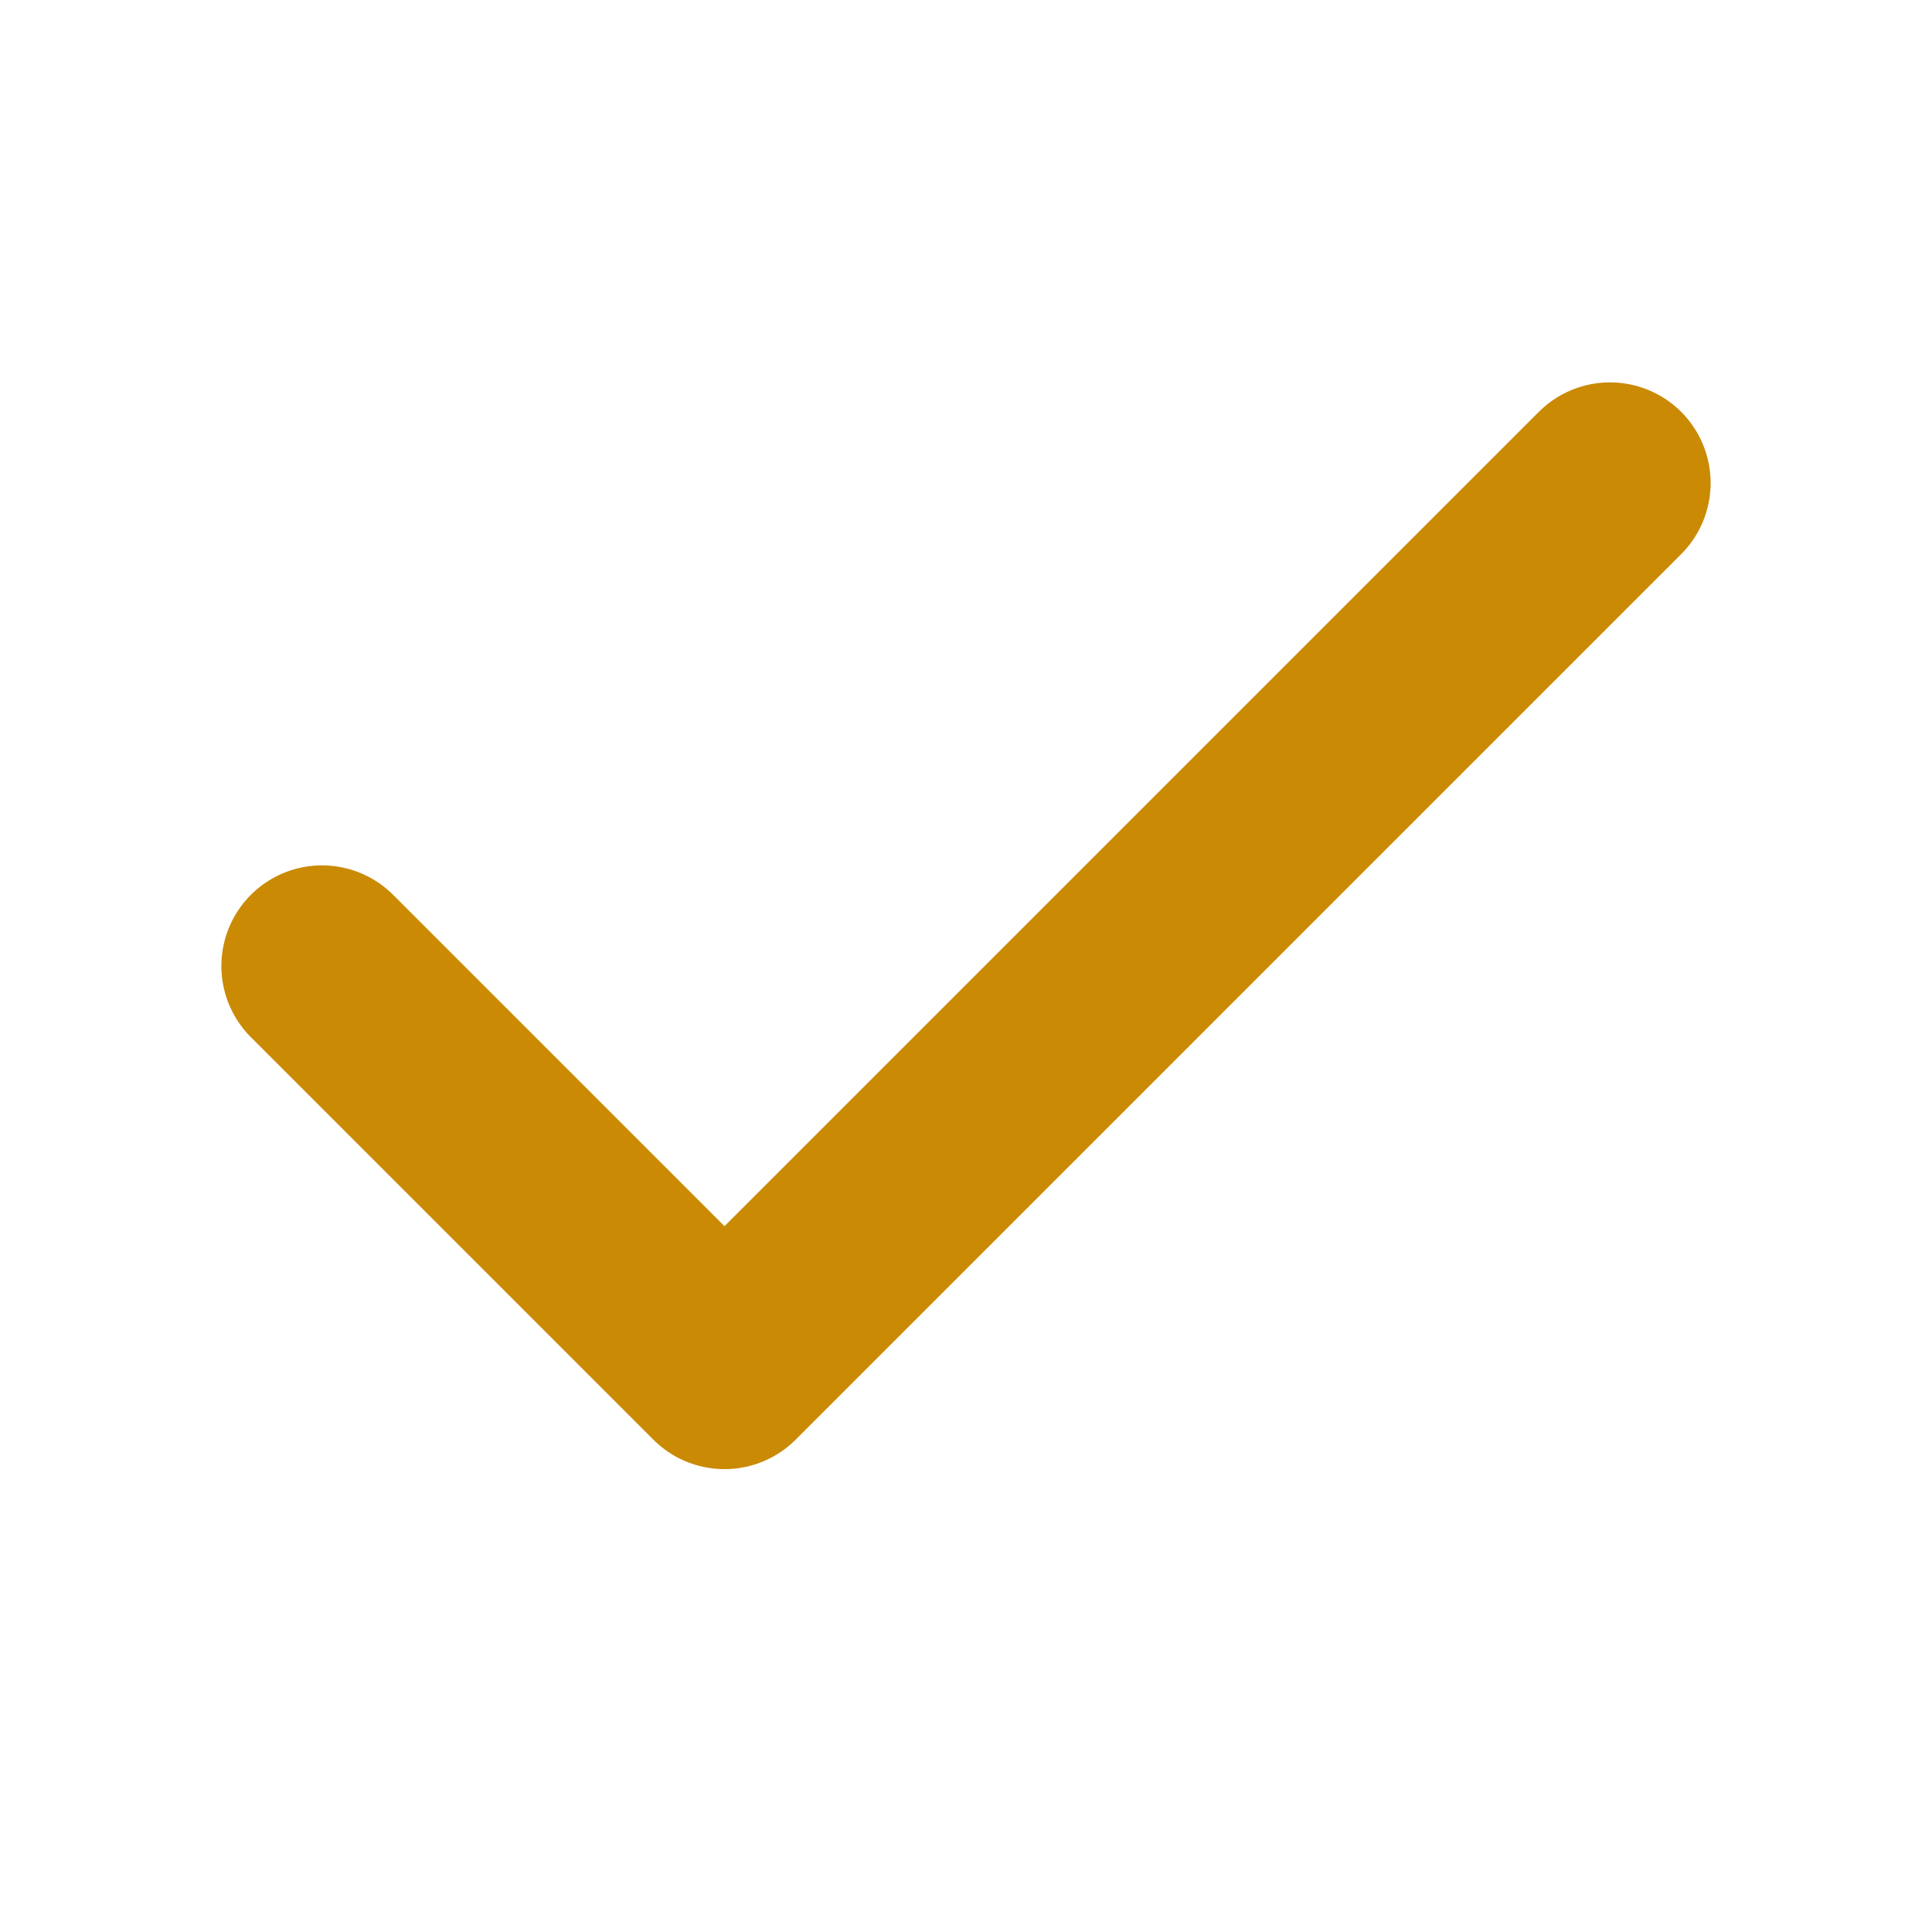
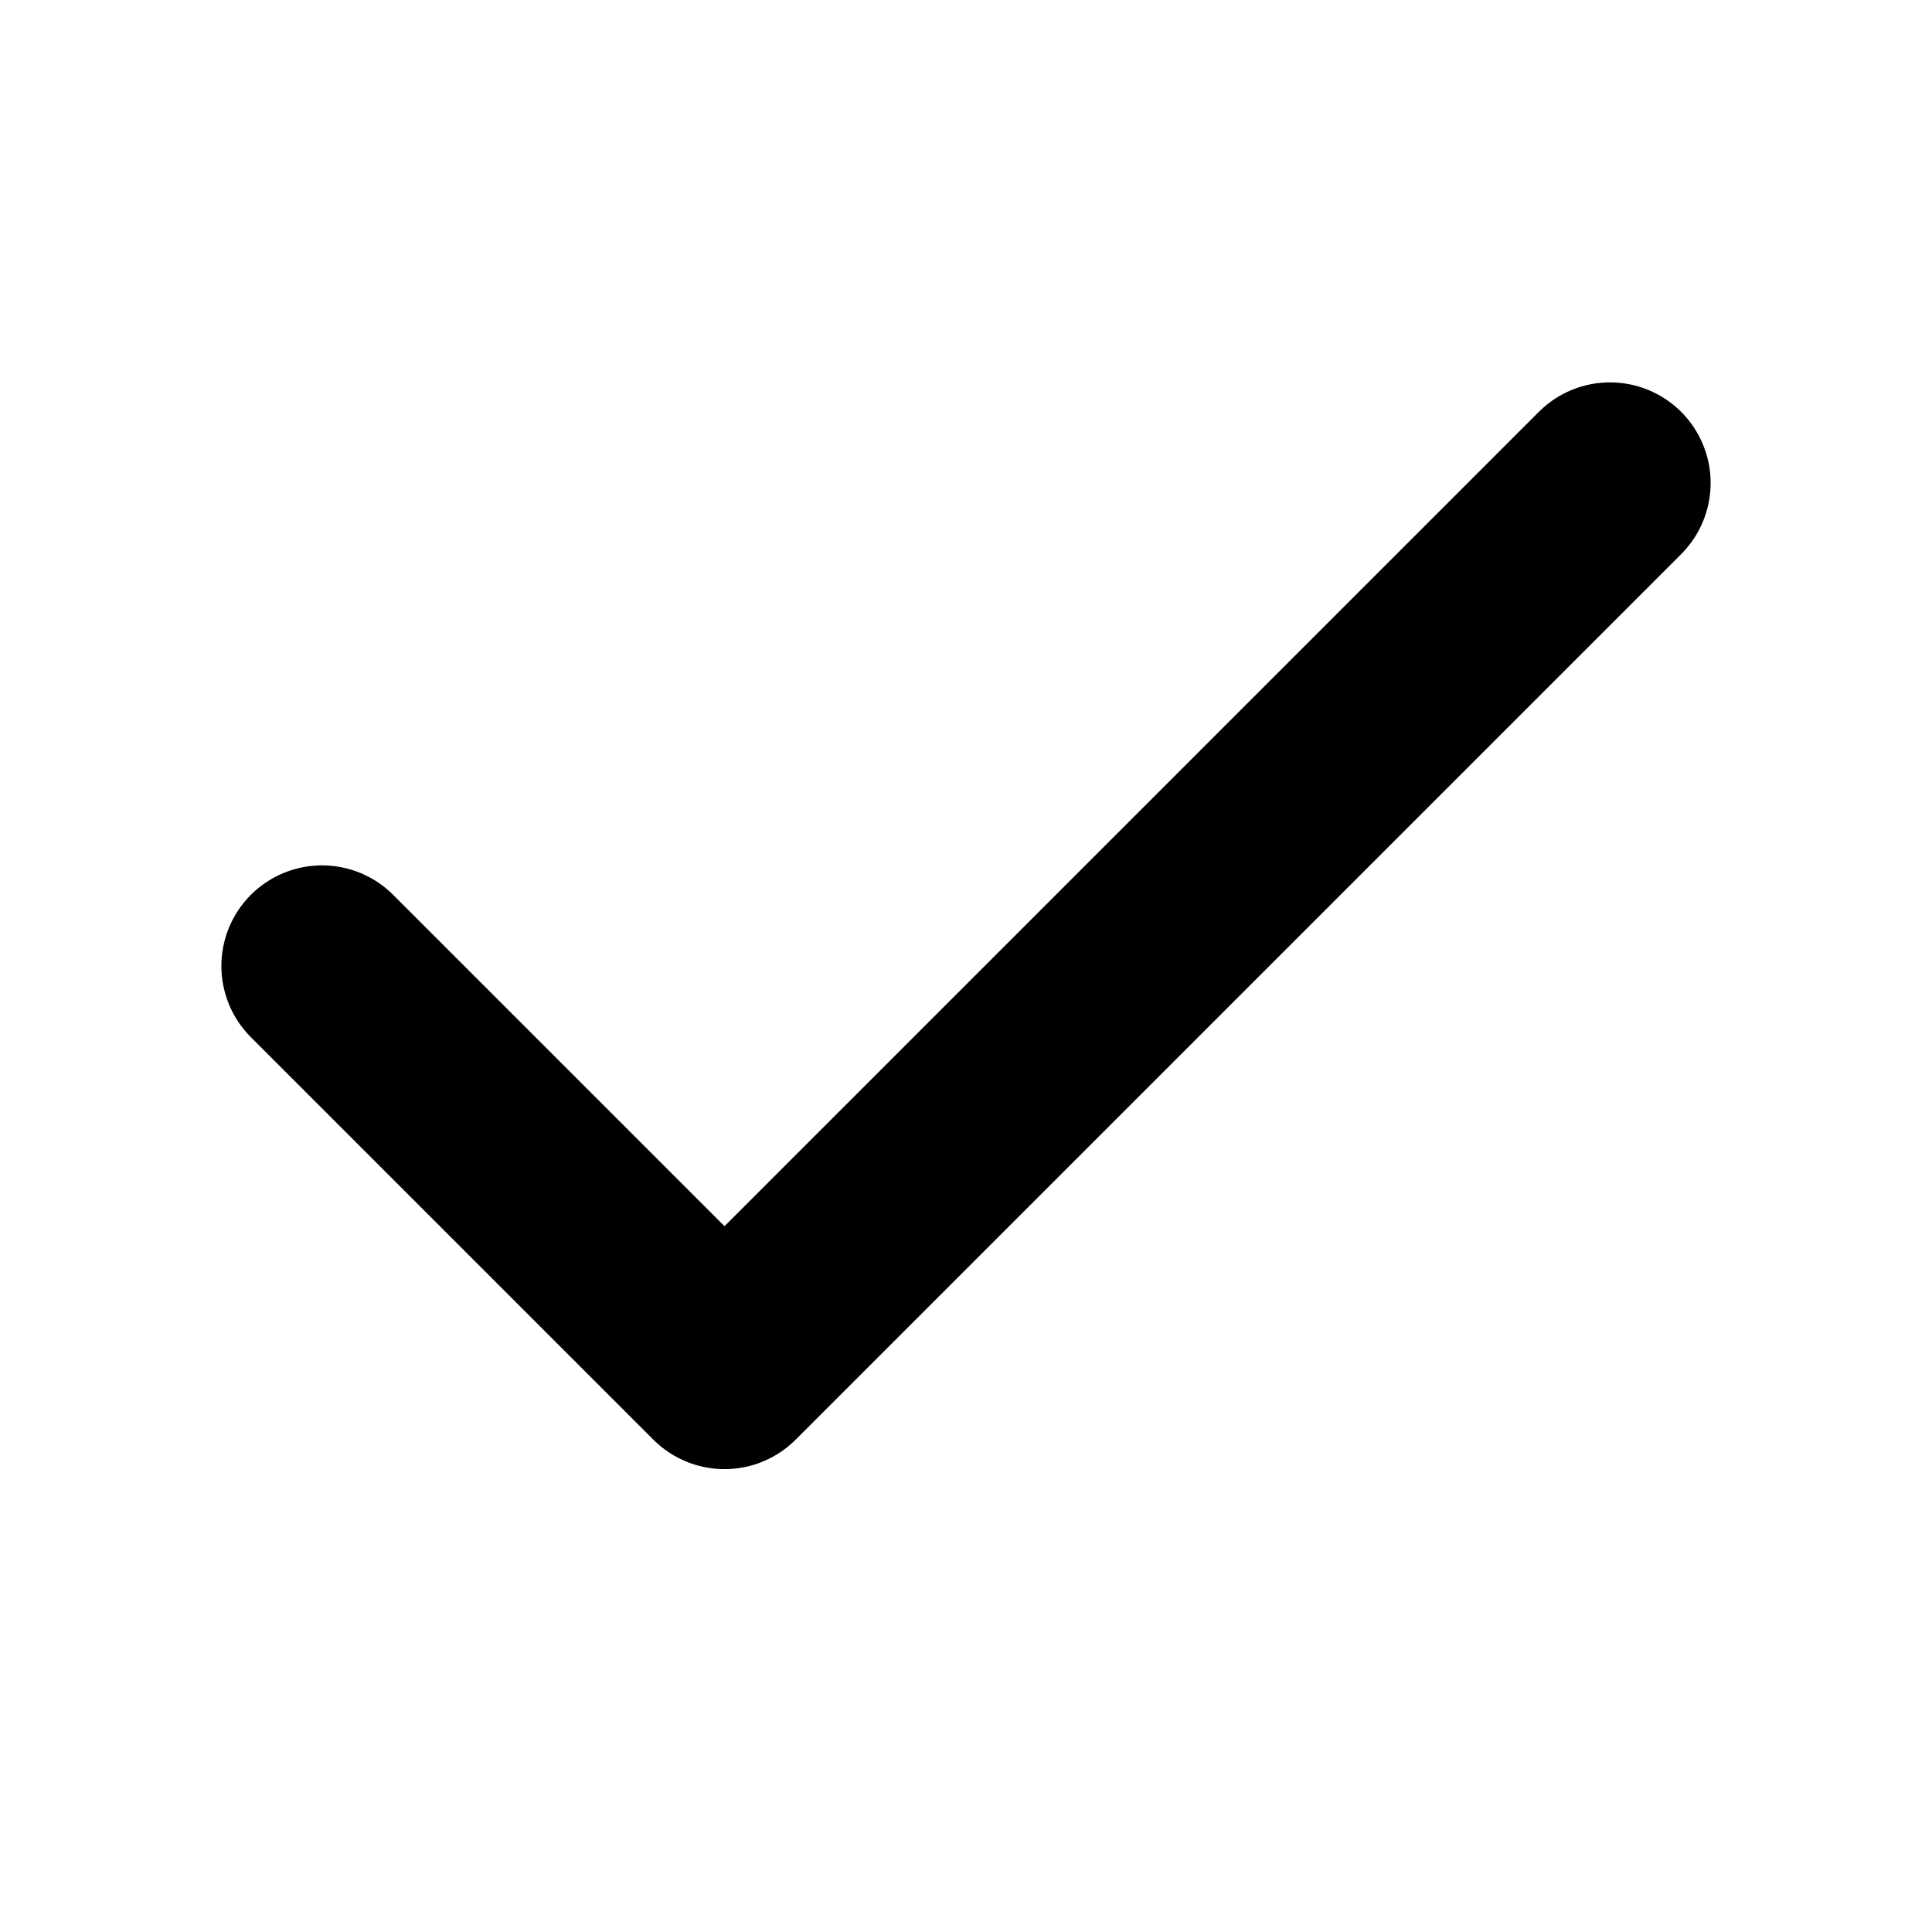
- <svg xmlns="http://www.w3.org/2000/svg" viewBox="0 0 24 24" fill="none" stroke="#ca8a04" stroke-width="2.5" stroke-linecap="round" stroke-linejoin="round" width="24" height="24">
+ <svg xmlns="http://www.w3.org/2000/svg" viewBox="0 0 24 24" fill="none" stroke="#000000" stroke-width="2.5" stroke-linecap="round" stroke-linejoin="round" width="24" height="24">
  <path d="M20 6L9 17l-5-5" />
</svg>
